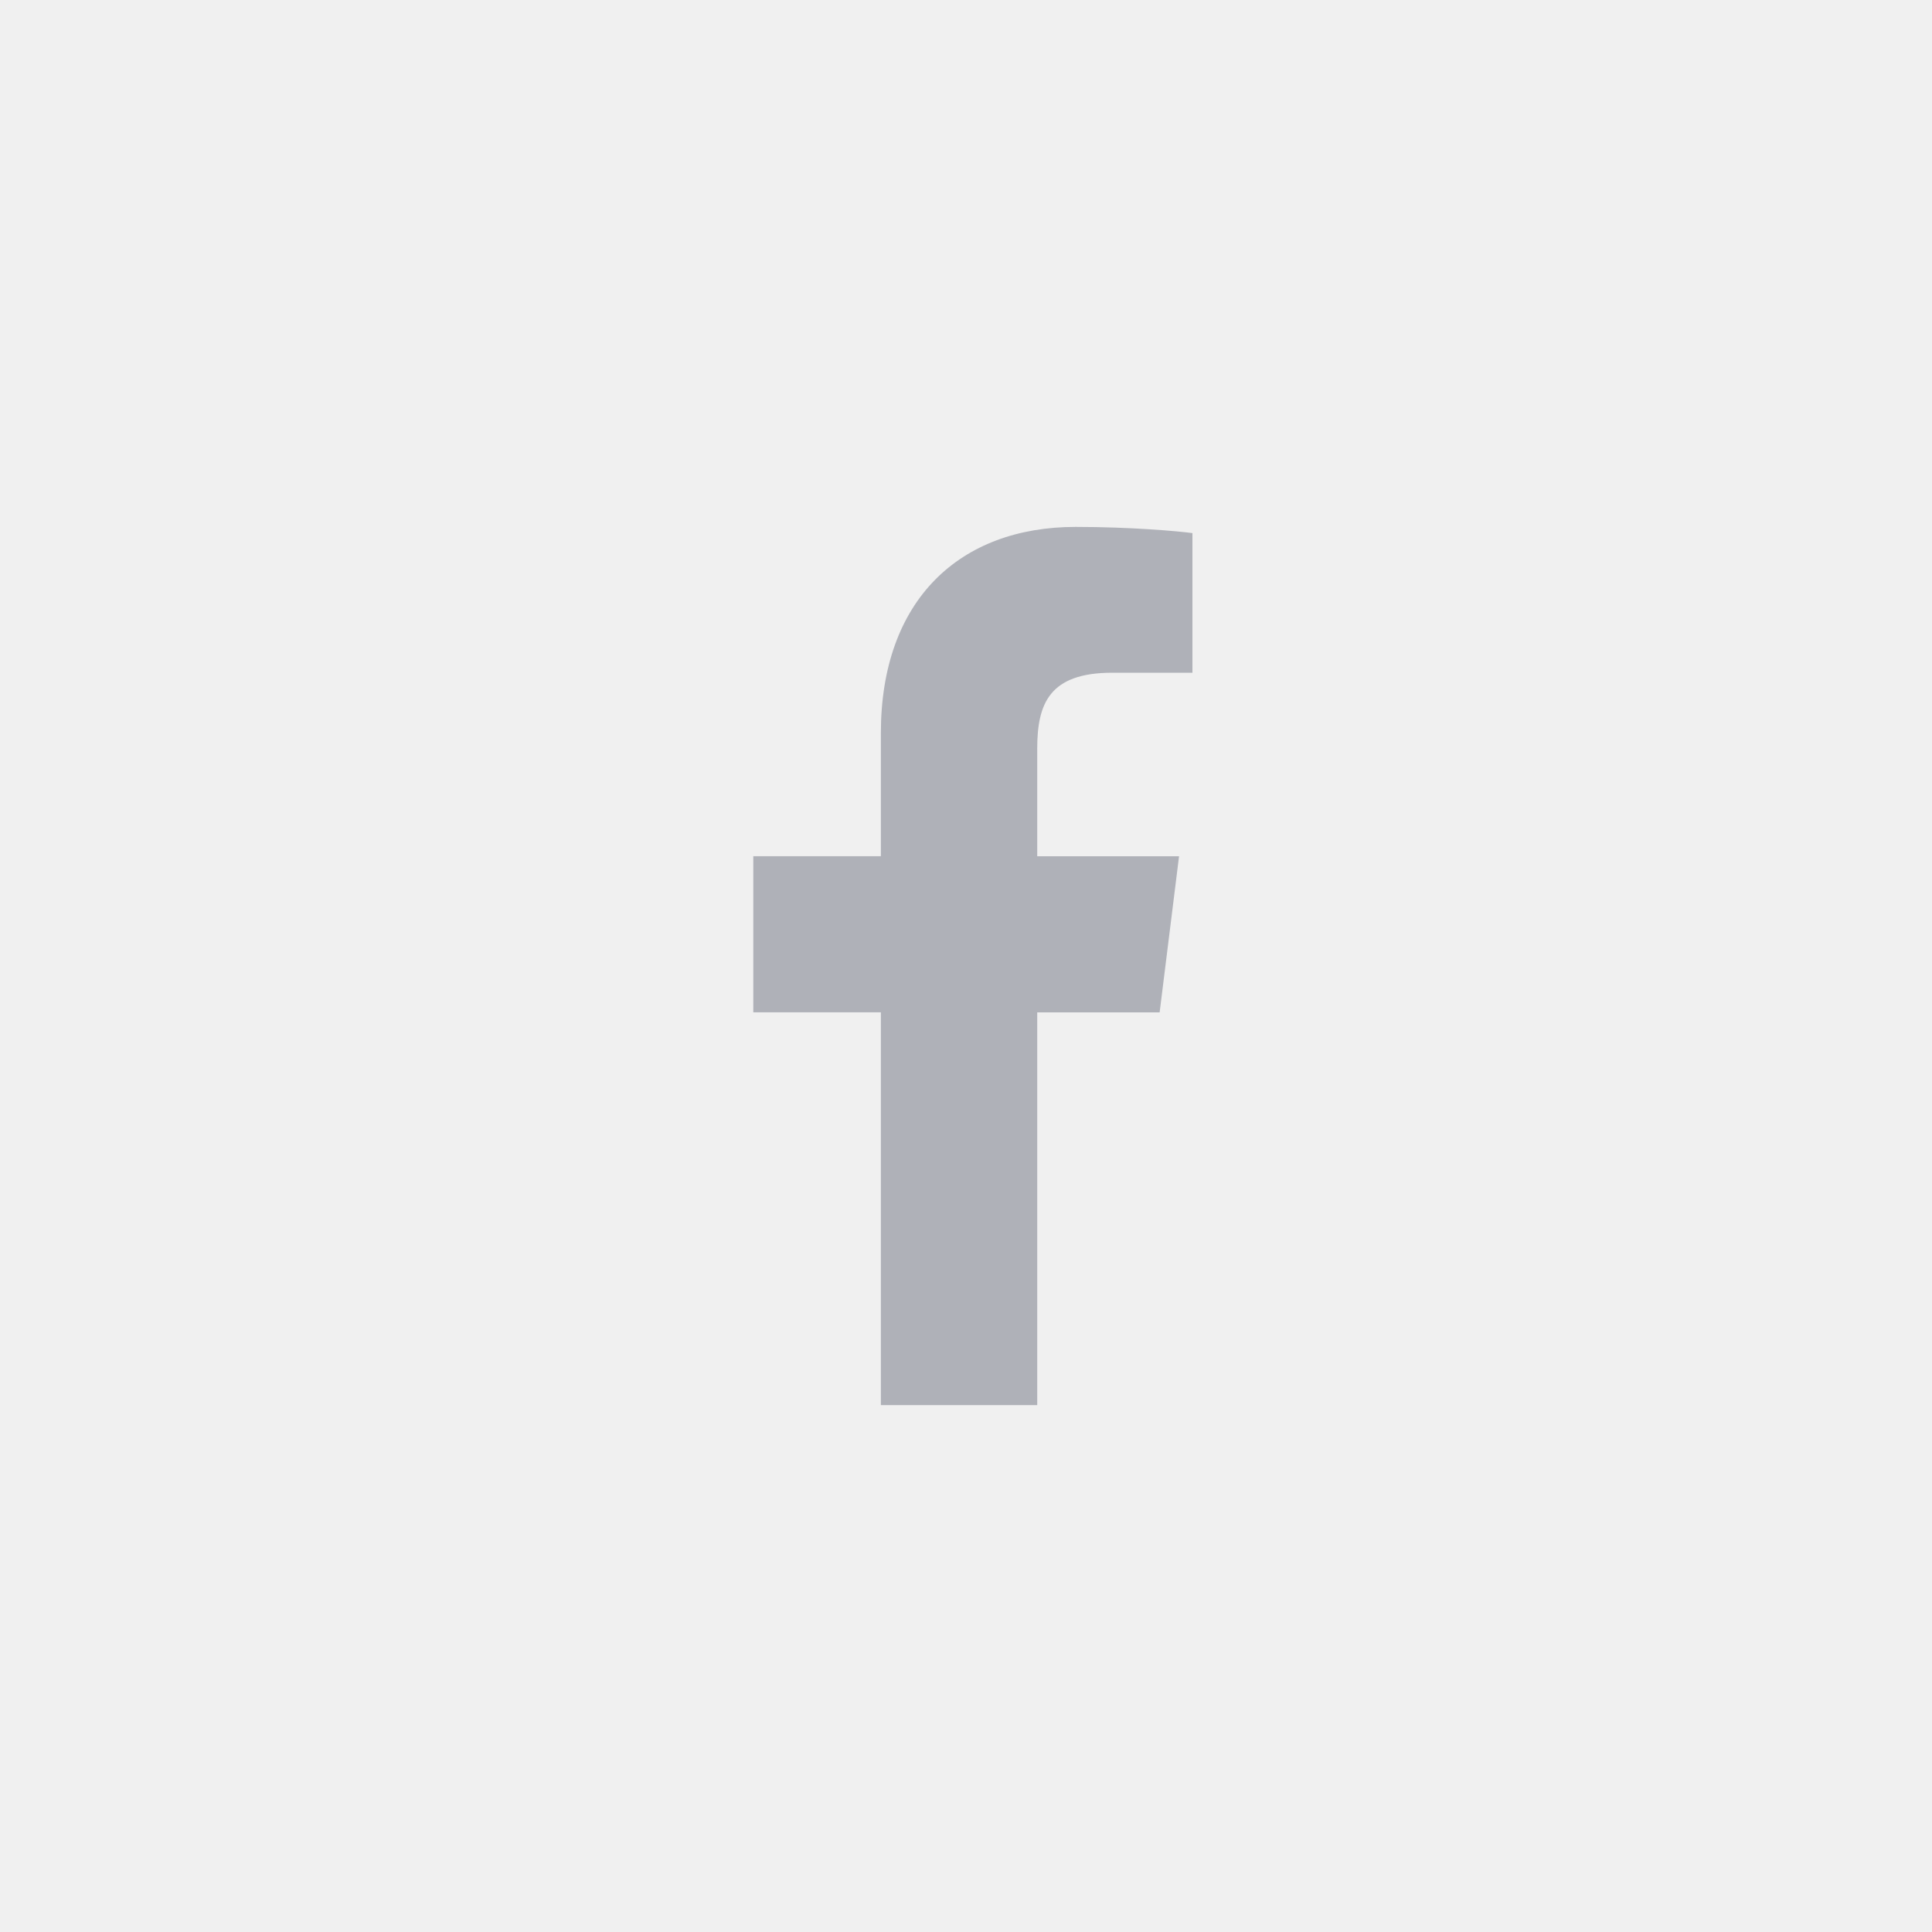
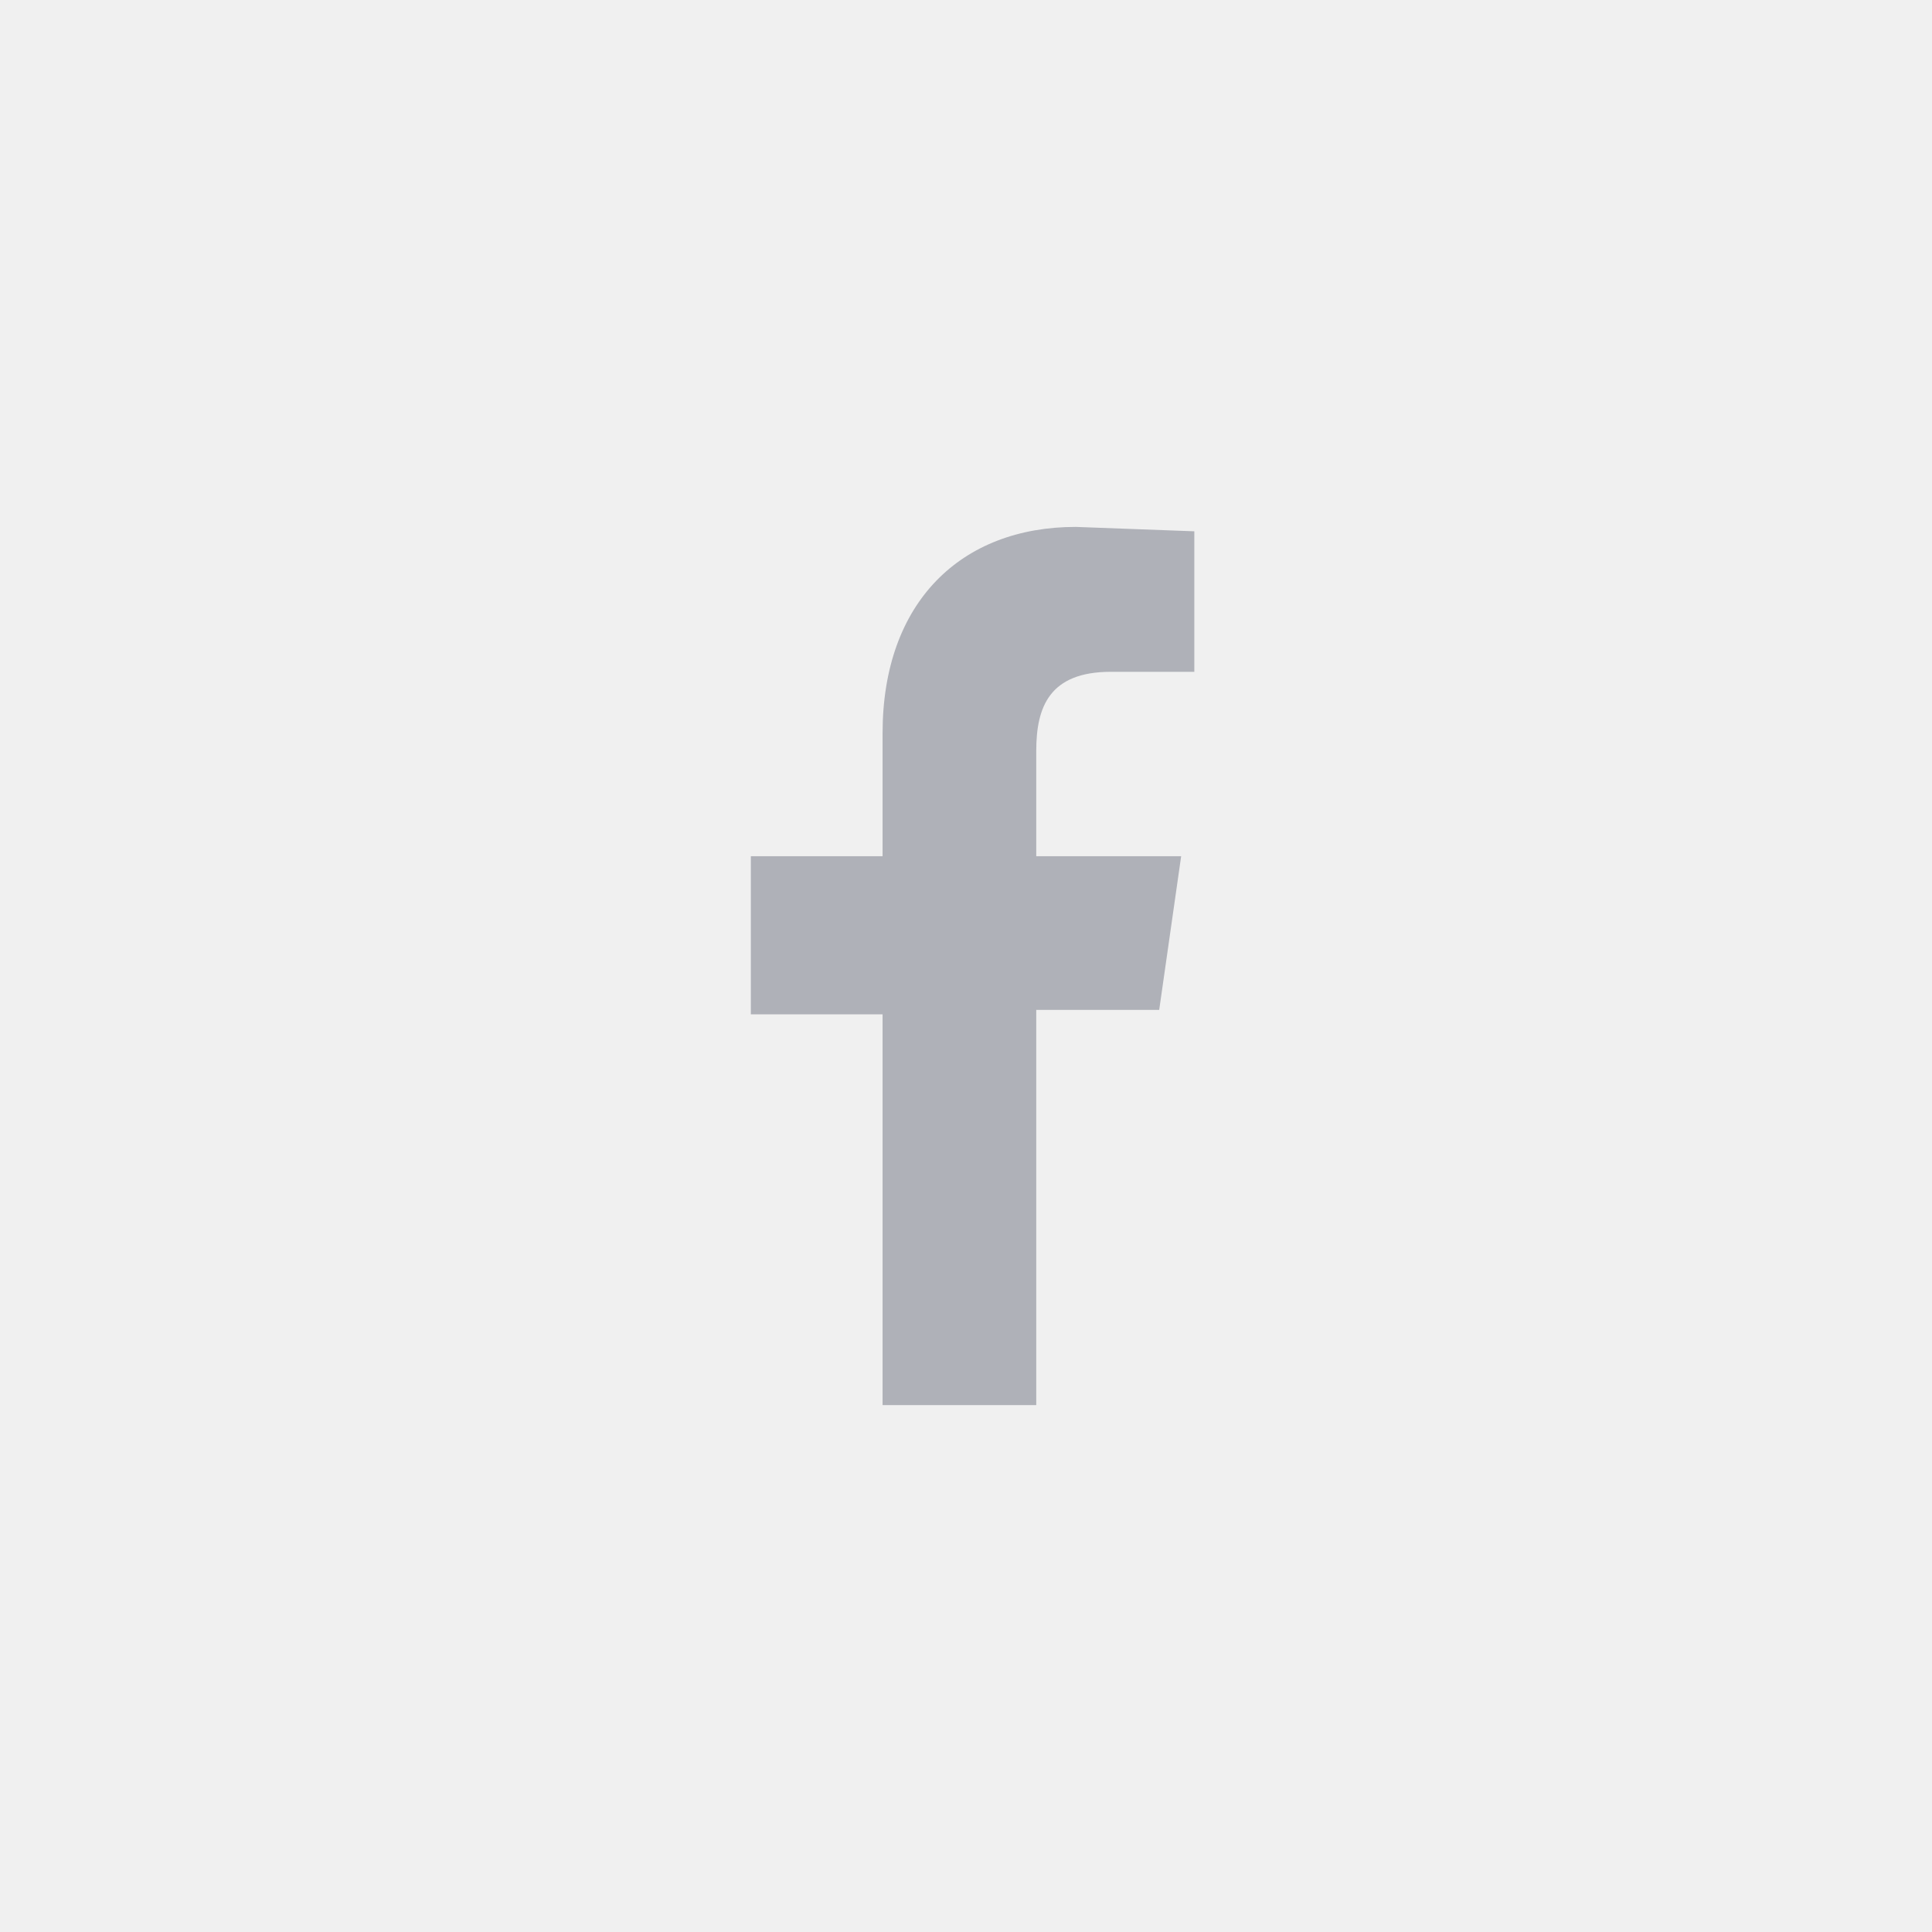
- <svg xmlns="http://www.w3.org/2000/svg" width="44" height="44" viewBox="0 0 44 44" fill="none">
+ <svg xmlns="http://www.w3.org/2000/svg" width="44" height="44" fill="none">
  <g clip-path="url(#clip0)">
-     <path d="M25.331 15.321H27.157V12.141C26.842 12.098 25.758 12 24.497 12C21.864 12 20.061 13.656 20.061 16.699V19.5H17.156V23.055H20.061V32H23.622V23.056H26.41L26.852 19.501H23.622V17.052C23.622 16.024 23.899 15.321 25.331 15.321Z" fill="#AFB1B8" />
+     <path d="M25.3 15.3h1.9v-3.2l-2.7-.1c-2.6 0-4.4 1.7-4.4 4.7v2.8h-3v3.6h3V32h3.5v-9h2.8l.5-3.5h-3.3v-2.4c0-1 .3-1.8 1.7-1.8z" fill="#AFB1B8" />
  </g>
  <defs>
    <clipPath id="clip0">
-       <rect x="12" y="12" width="20" height="20" fill="white" />
+       <path fill="#fff" d="M12 12h20v20H12z" />
    </clipPath>
  </defs>
</svg>
